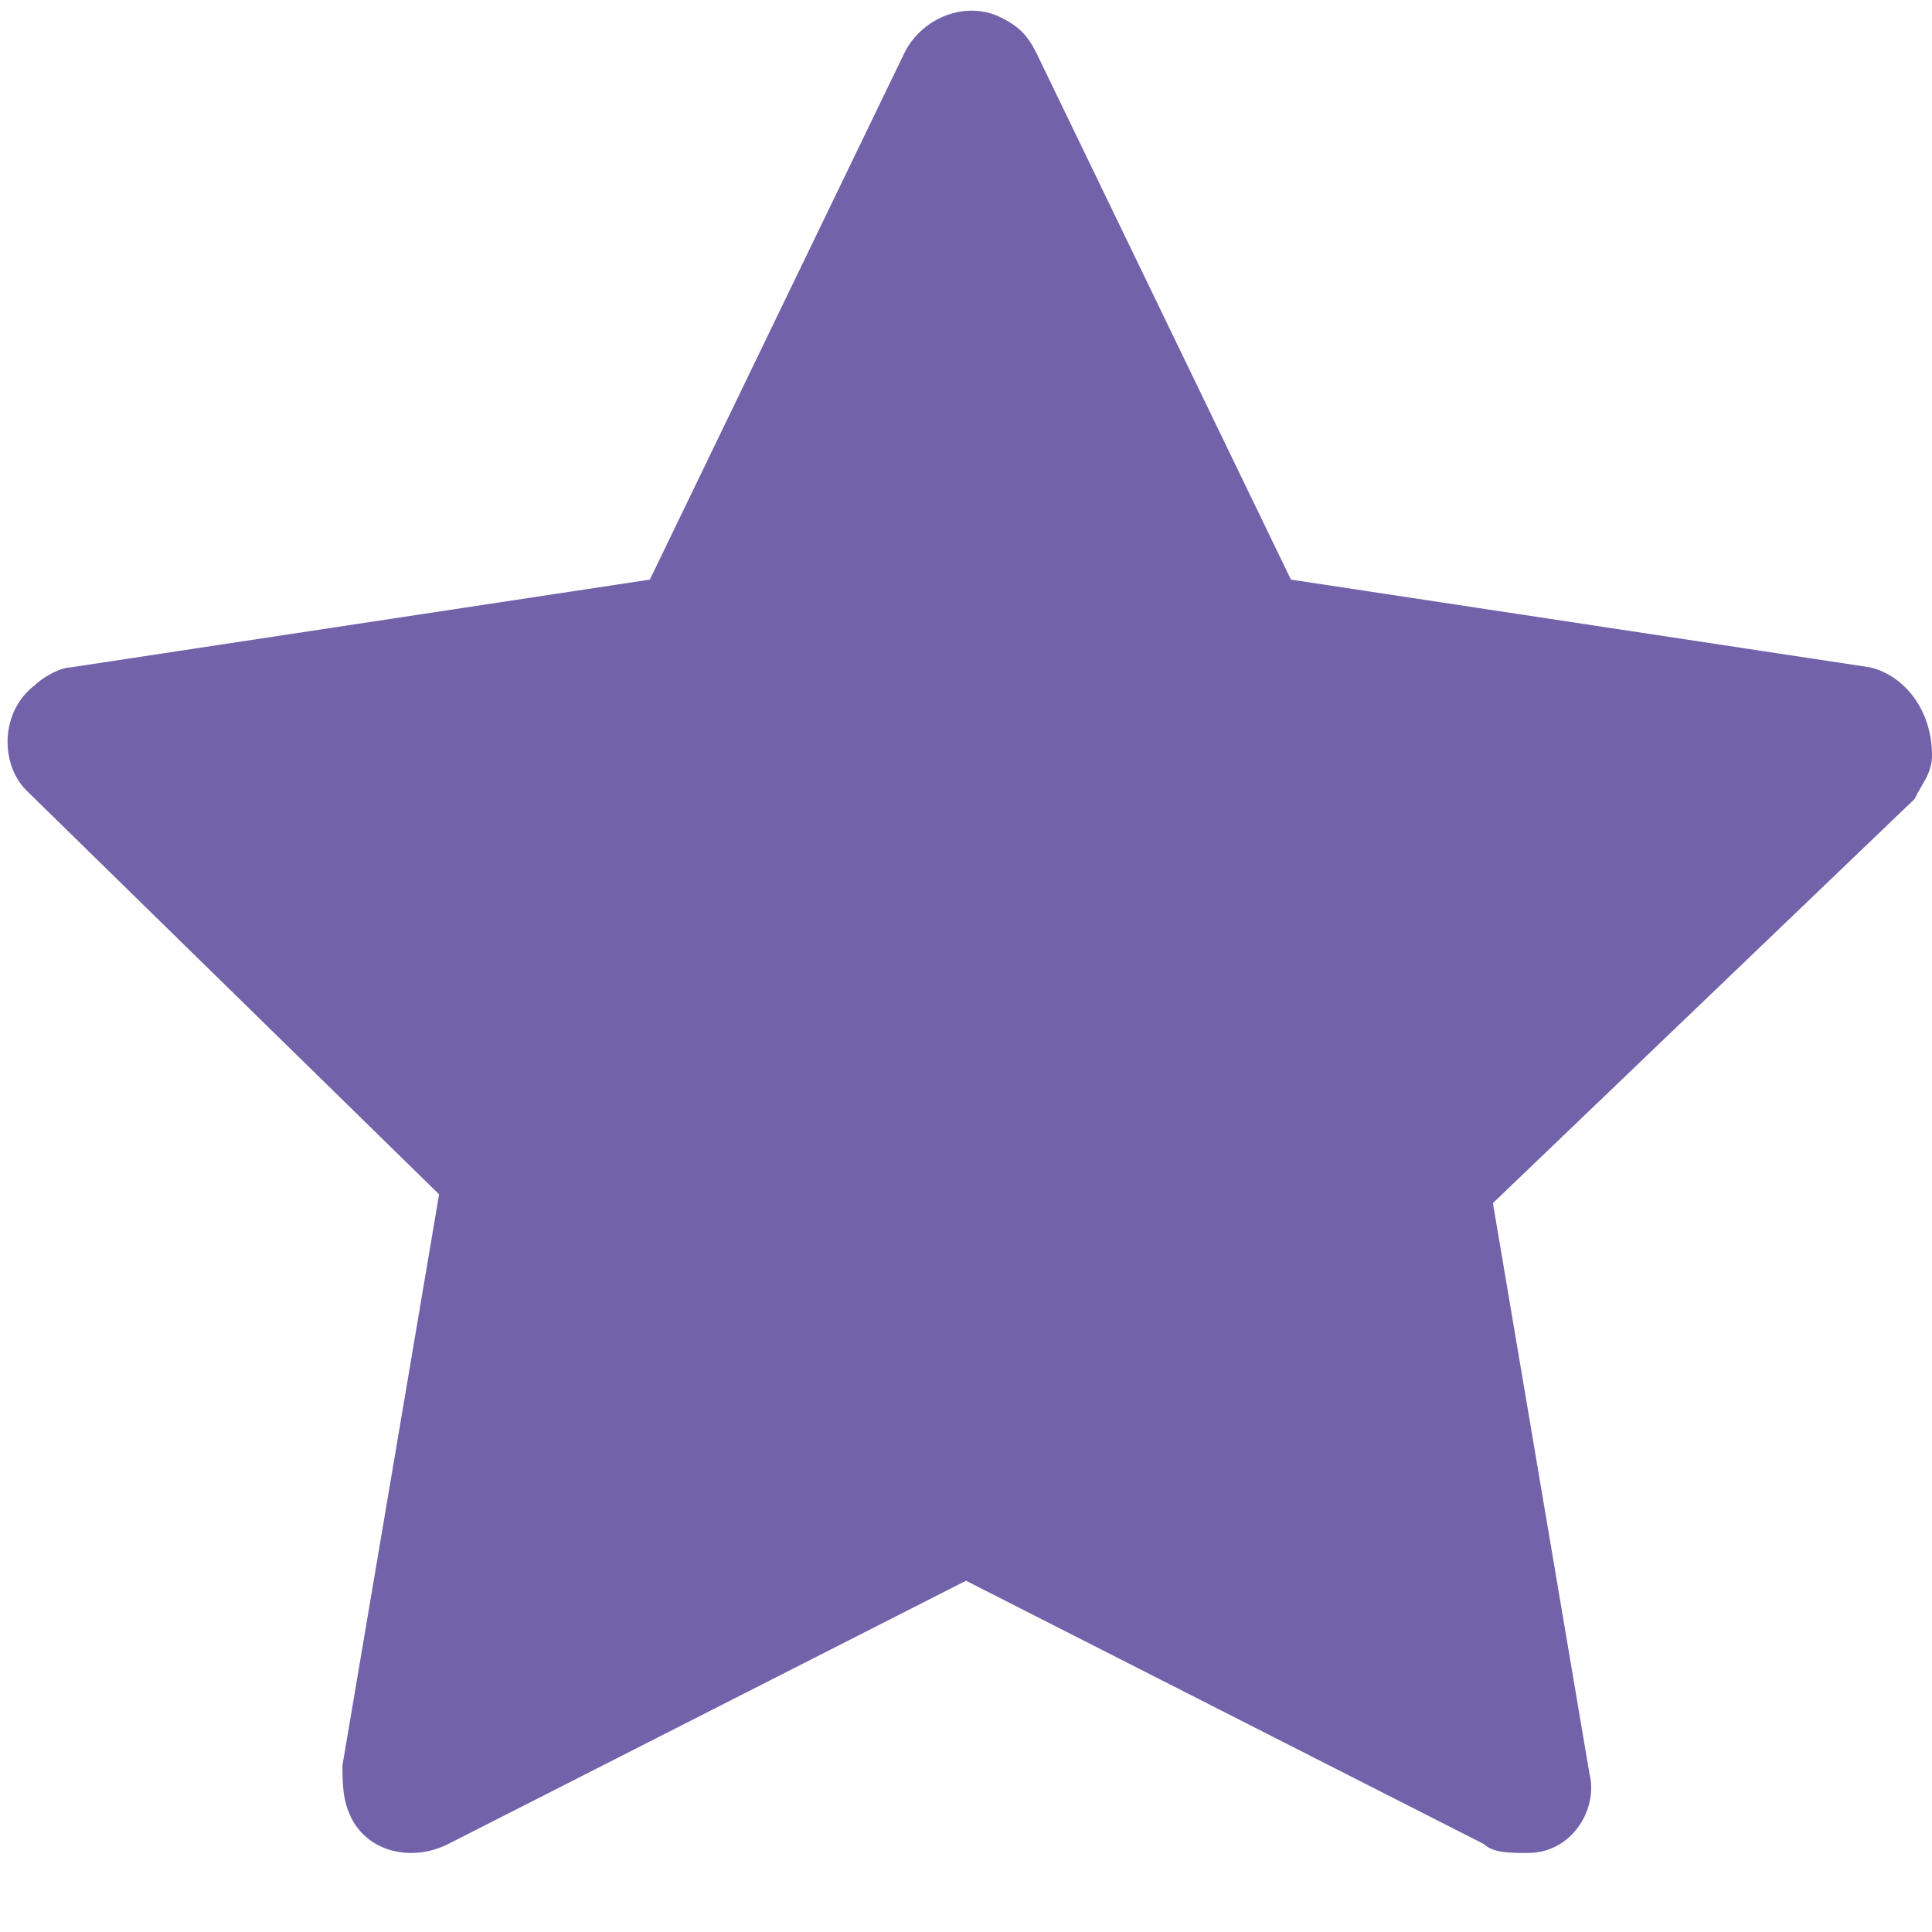
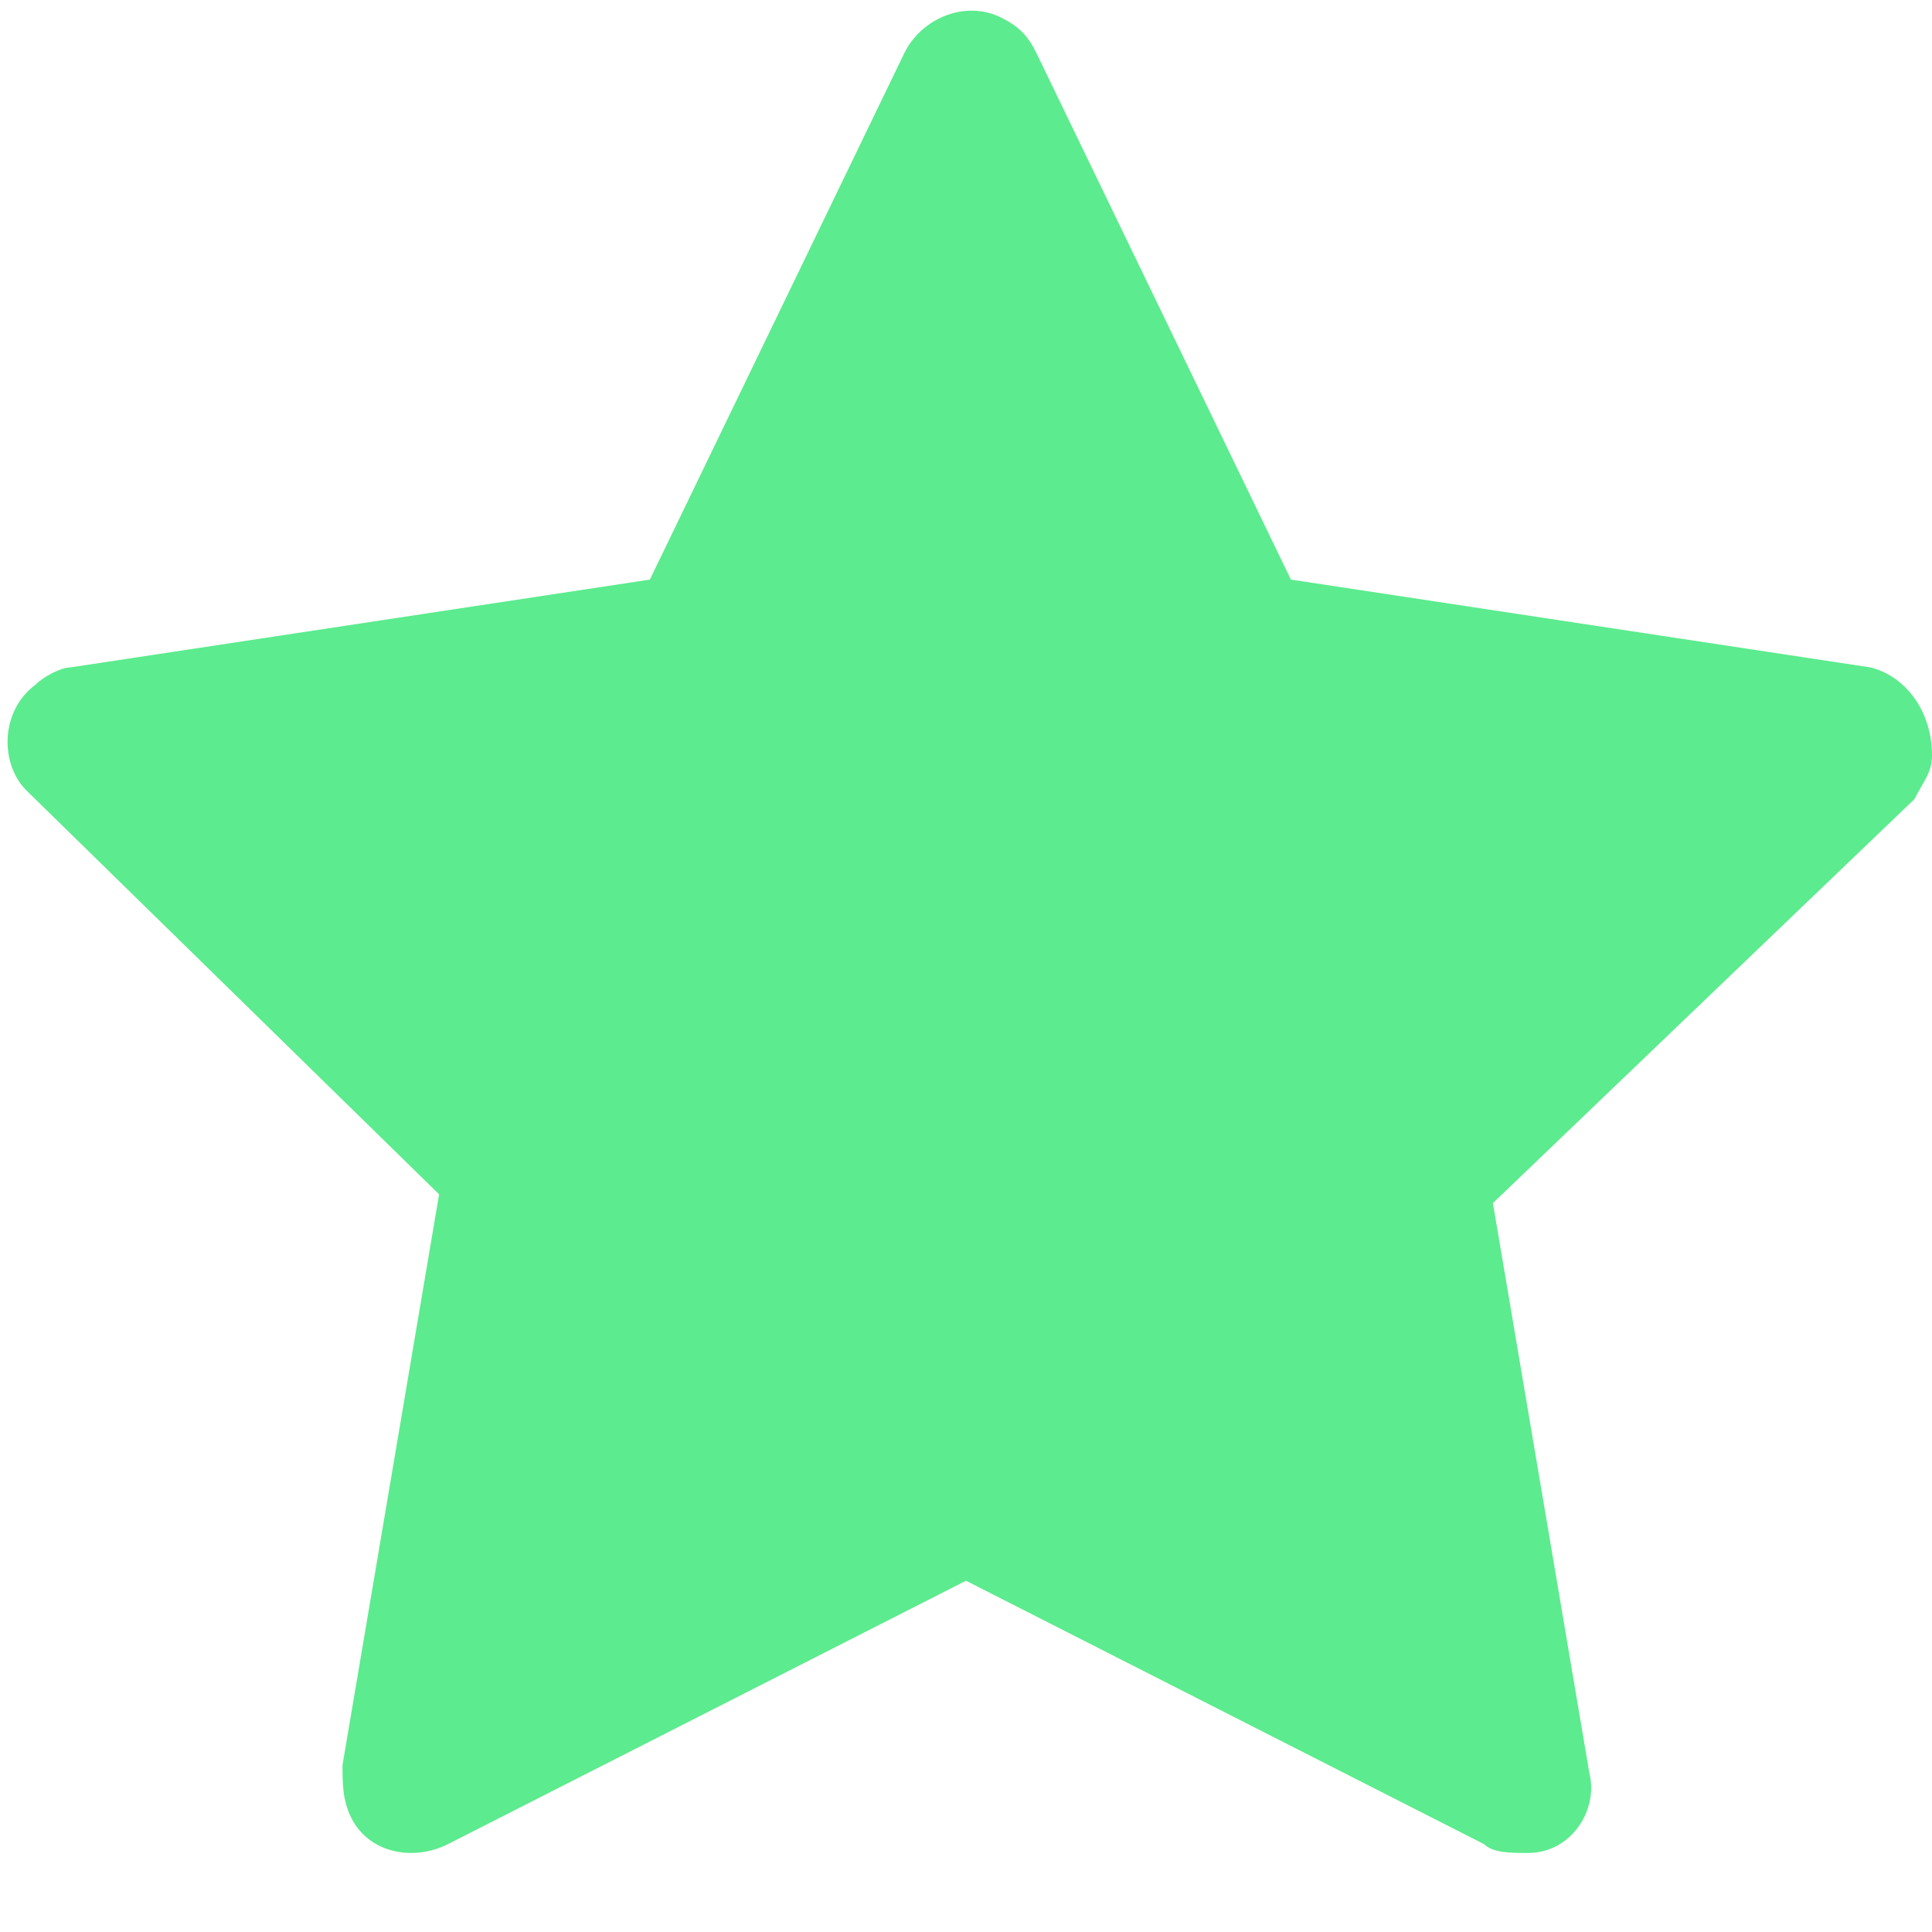
<svg xmlns="http://www.w3.org/2000/svg" version="1.1" id="图层_1" x="0px" y="0px" viewBox="0 0 22 22" style="enable-background:new 0 0 22 22;" xml:space="preserve">
  <style type="text/css">
- 	.st0{fill:#7162AA;}
+ 	.st0{fill:#5CEB8E;}
</style>
-   <path class="st0" d="M5.1,21c-0.4,0.2-0.9,0.1-1.1-0.3c-0.1-0.2-0.1-0.4-0.1-0.6L5,13.6L0.3,9C0,8.7,0,8.1,0.4,7.8  c0.1-0.1,0.3-0.2,0.4-0.2l6.6-1l2.9-6c0.2-0.4,0.7-0.6,1.1-0.4c0.2,0.1,0.3,0.2,0.4,0.4l2.9,6l6.6,1C21.7,7.7,22,8.1,22,8.6  c0,0.2-0.1,0.3-0.2,0.5L17,13.7l1.1,6.5c0.1,0.4-0.2,0.9-0.7,0.9c-0.2,0-0.4,0-0.5-0.1l-5.9-3L5.1,21z" />
+   <path class="st0" d="M5.1,21c-0.4,0.2-0.9,0.1-1.1-0.3c-0.1-0.2-0.1-0.4-0.1-0.6L5,13.6L0.3,9C0,8.7,0,8.1,0.4,7.8  c0.1-0.1,0.3-0.2,0.4-0.2l6.6-1l2.9-6C10.5,0.2,11,0,11.4,0.2c0.2,0.1,0.3,0.2,0.4,0.4l2.9,6l6.6,1c0.4,0.1,0.7,0.5,0.7,1  c0,0.2-0.1,0.3-0.2,0.5L17,13.7l1.1,6.5c0.1,0.4-0.2,0.9-0.7,0.9c-0.2,0-0.4,0-0.5-0.1L11,18L5.1,21z" />
</svg>
